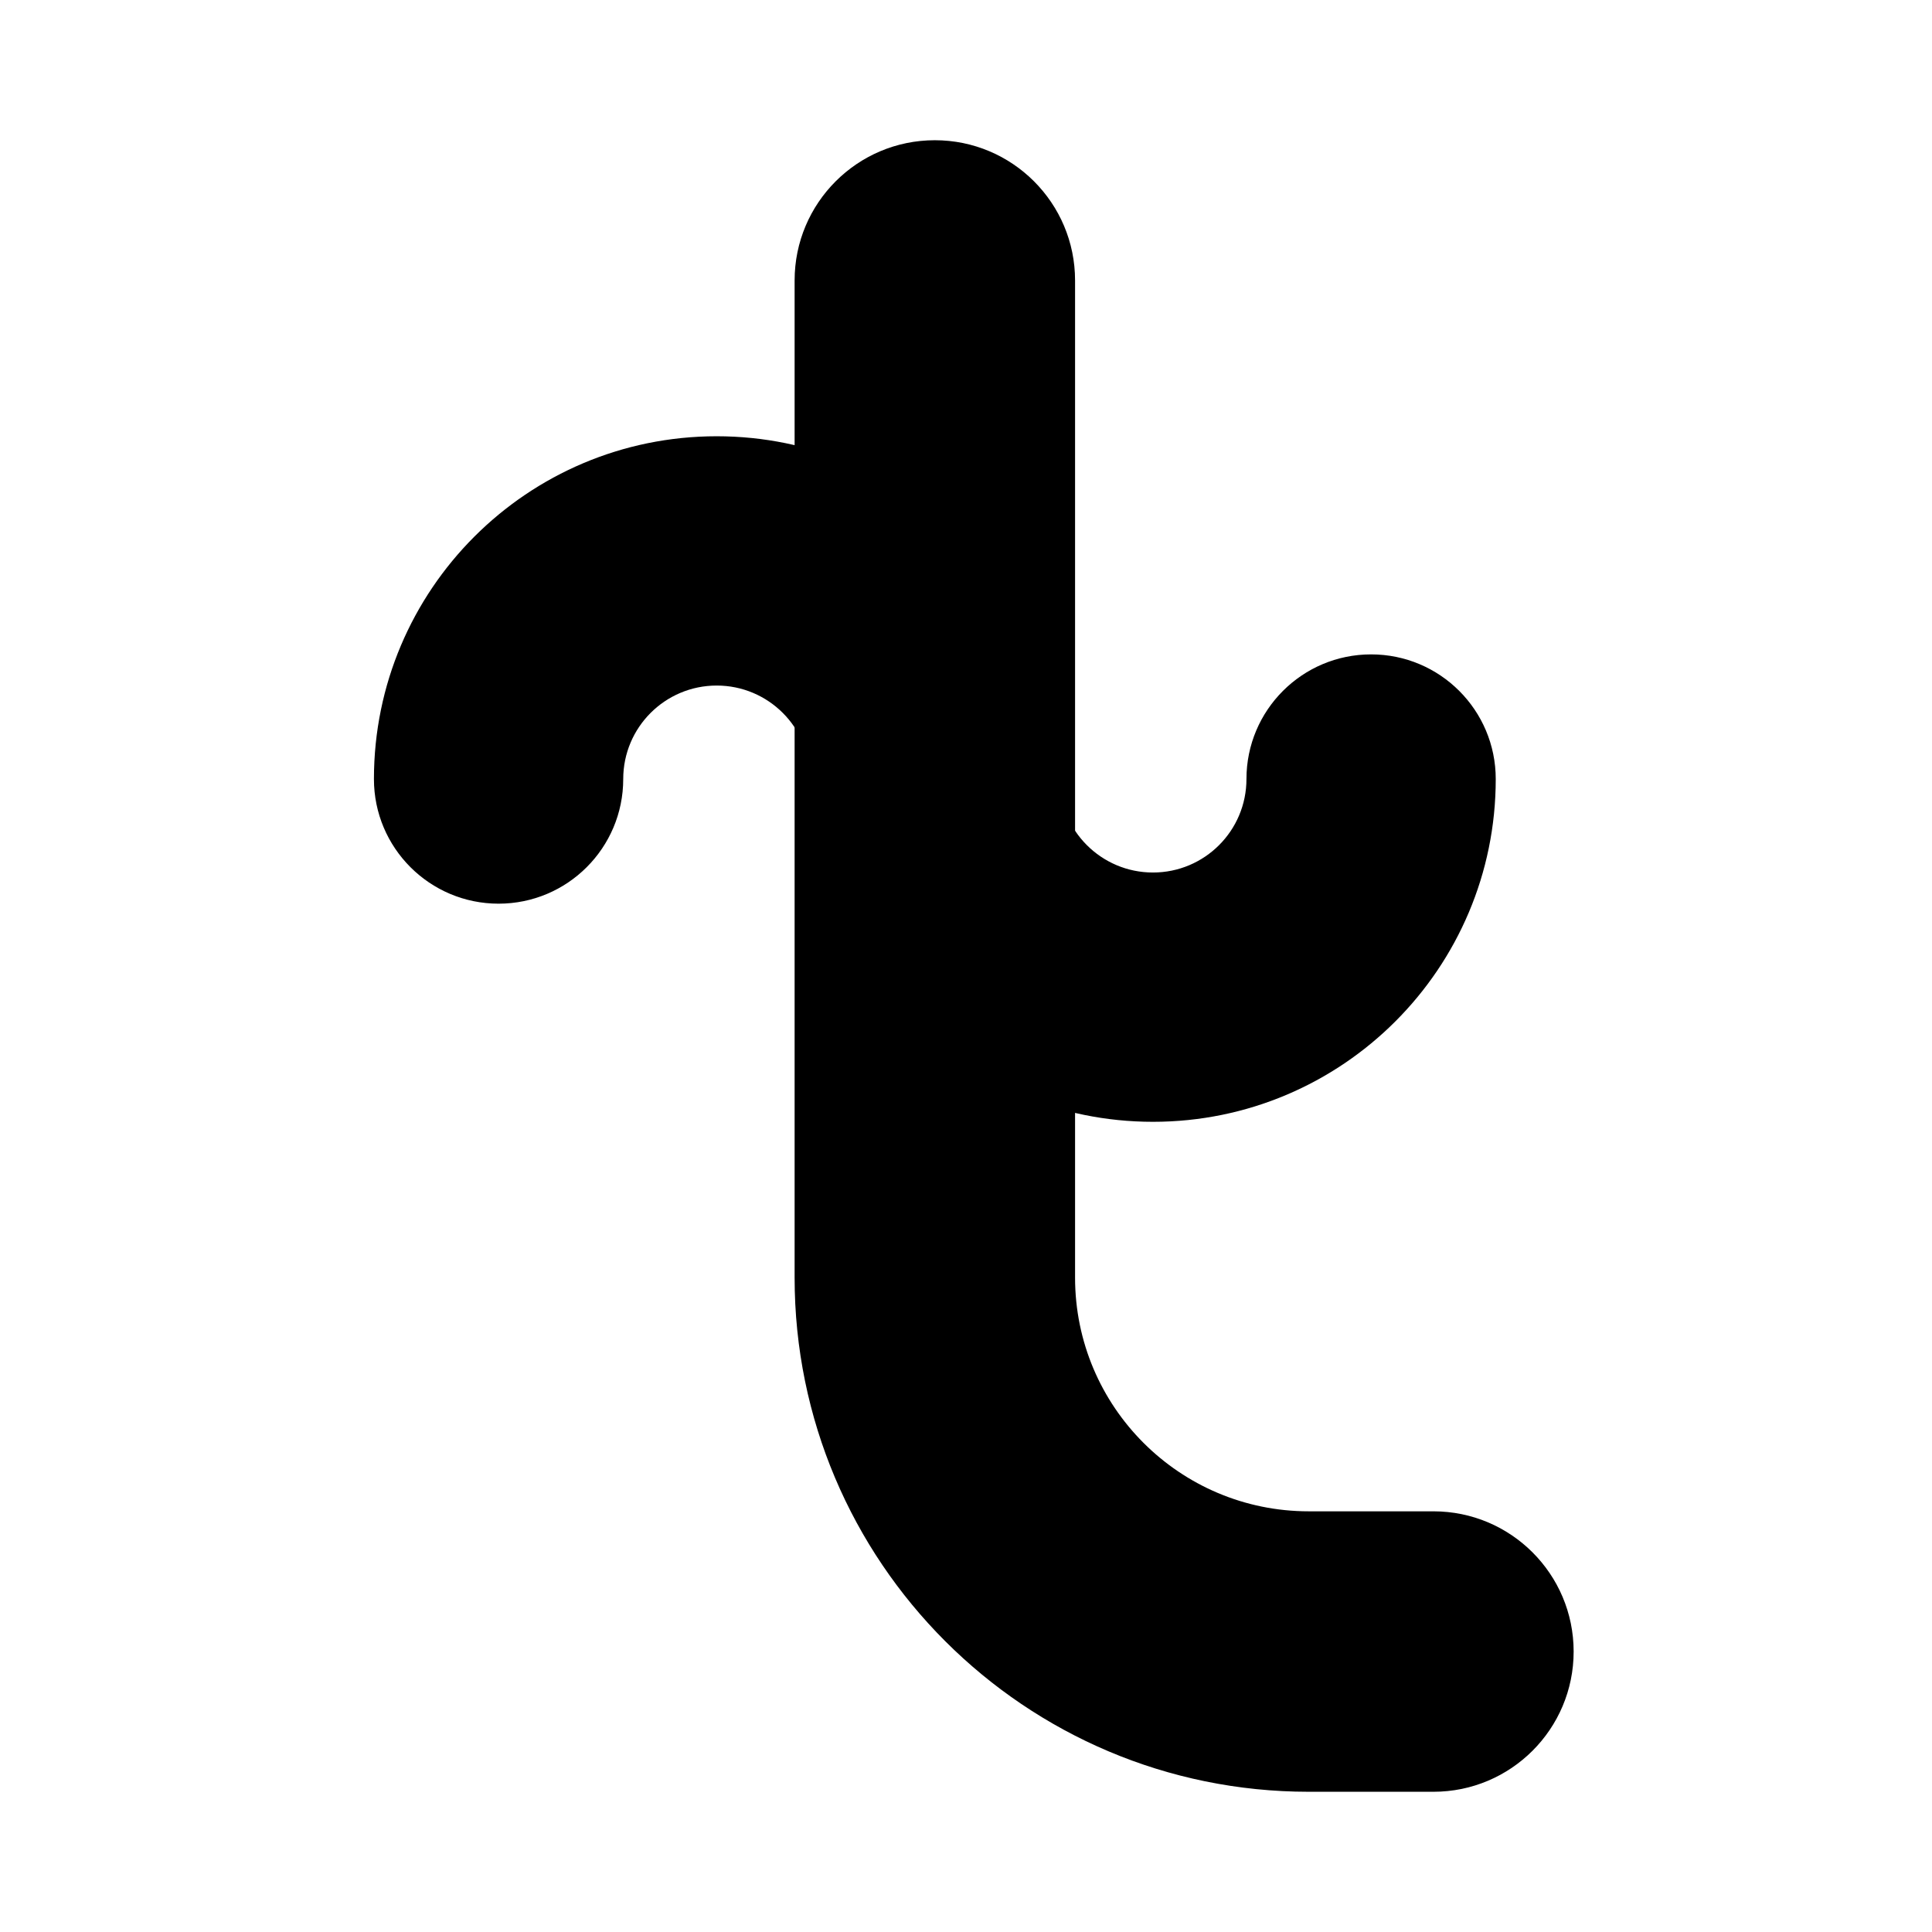
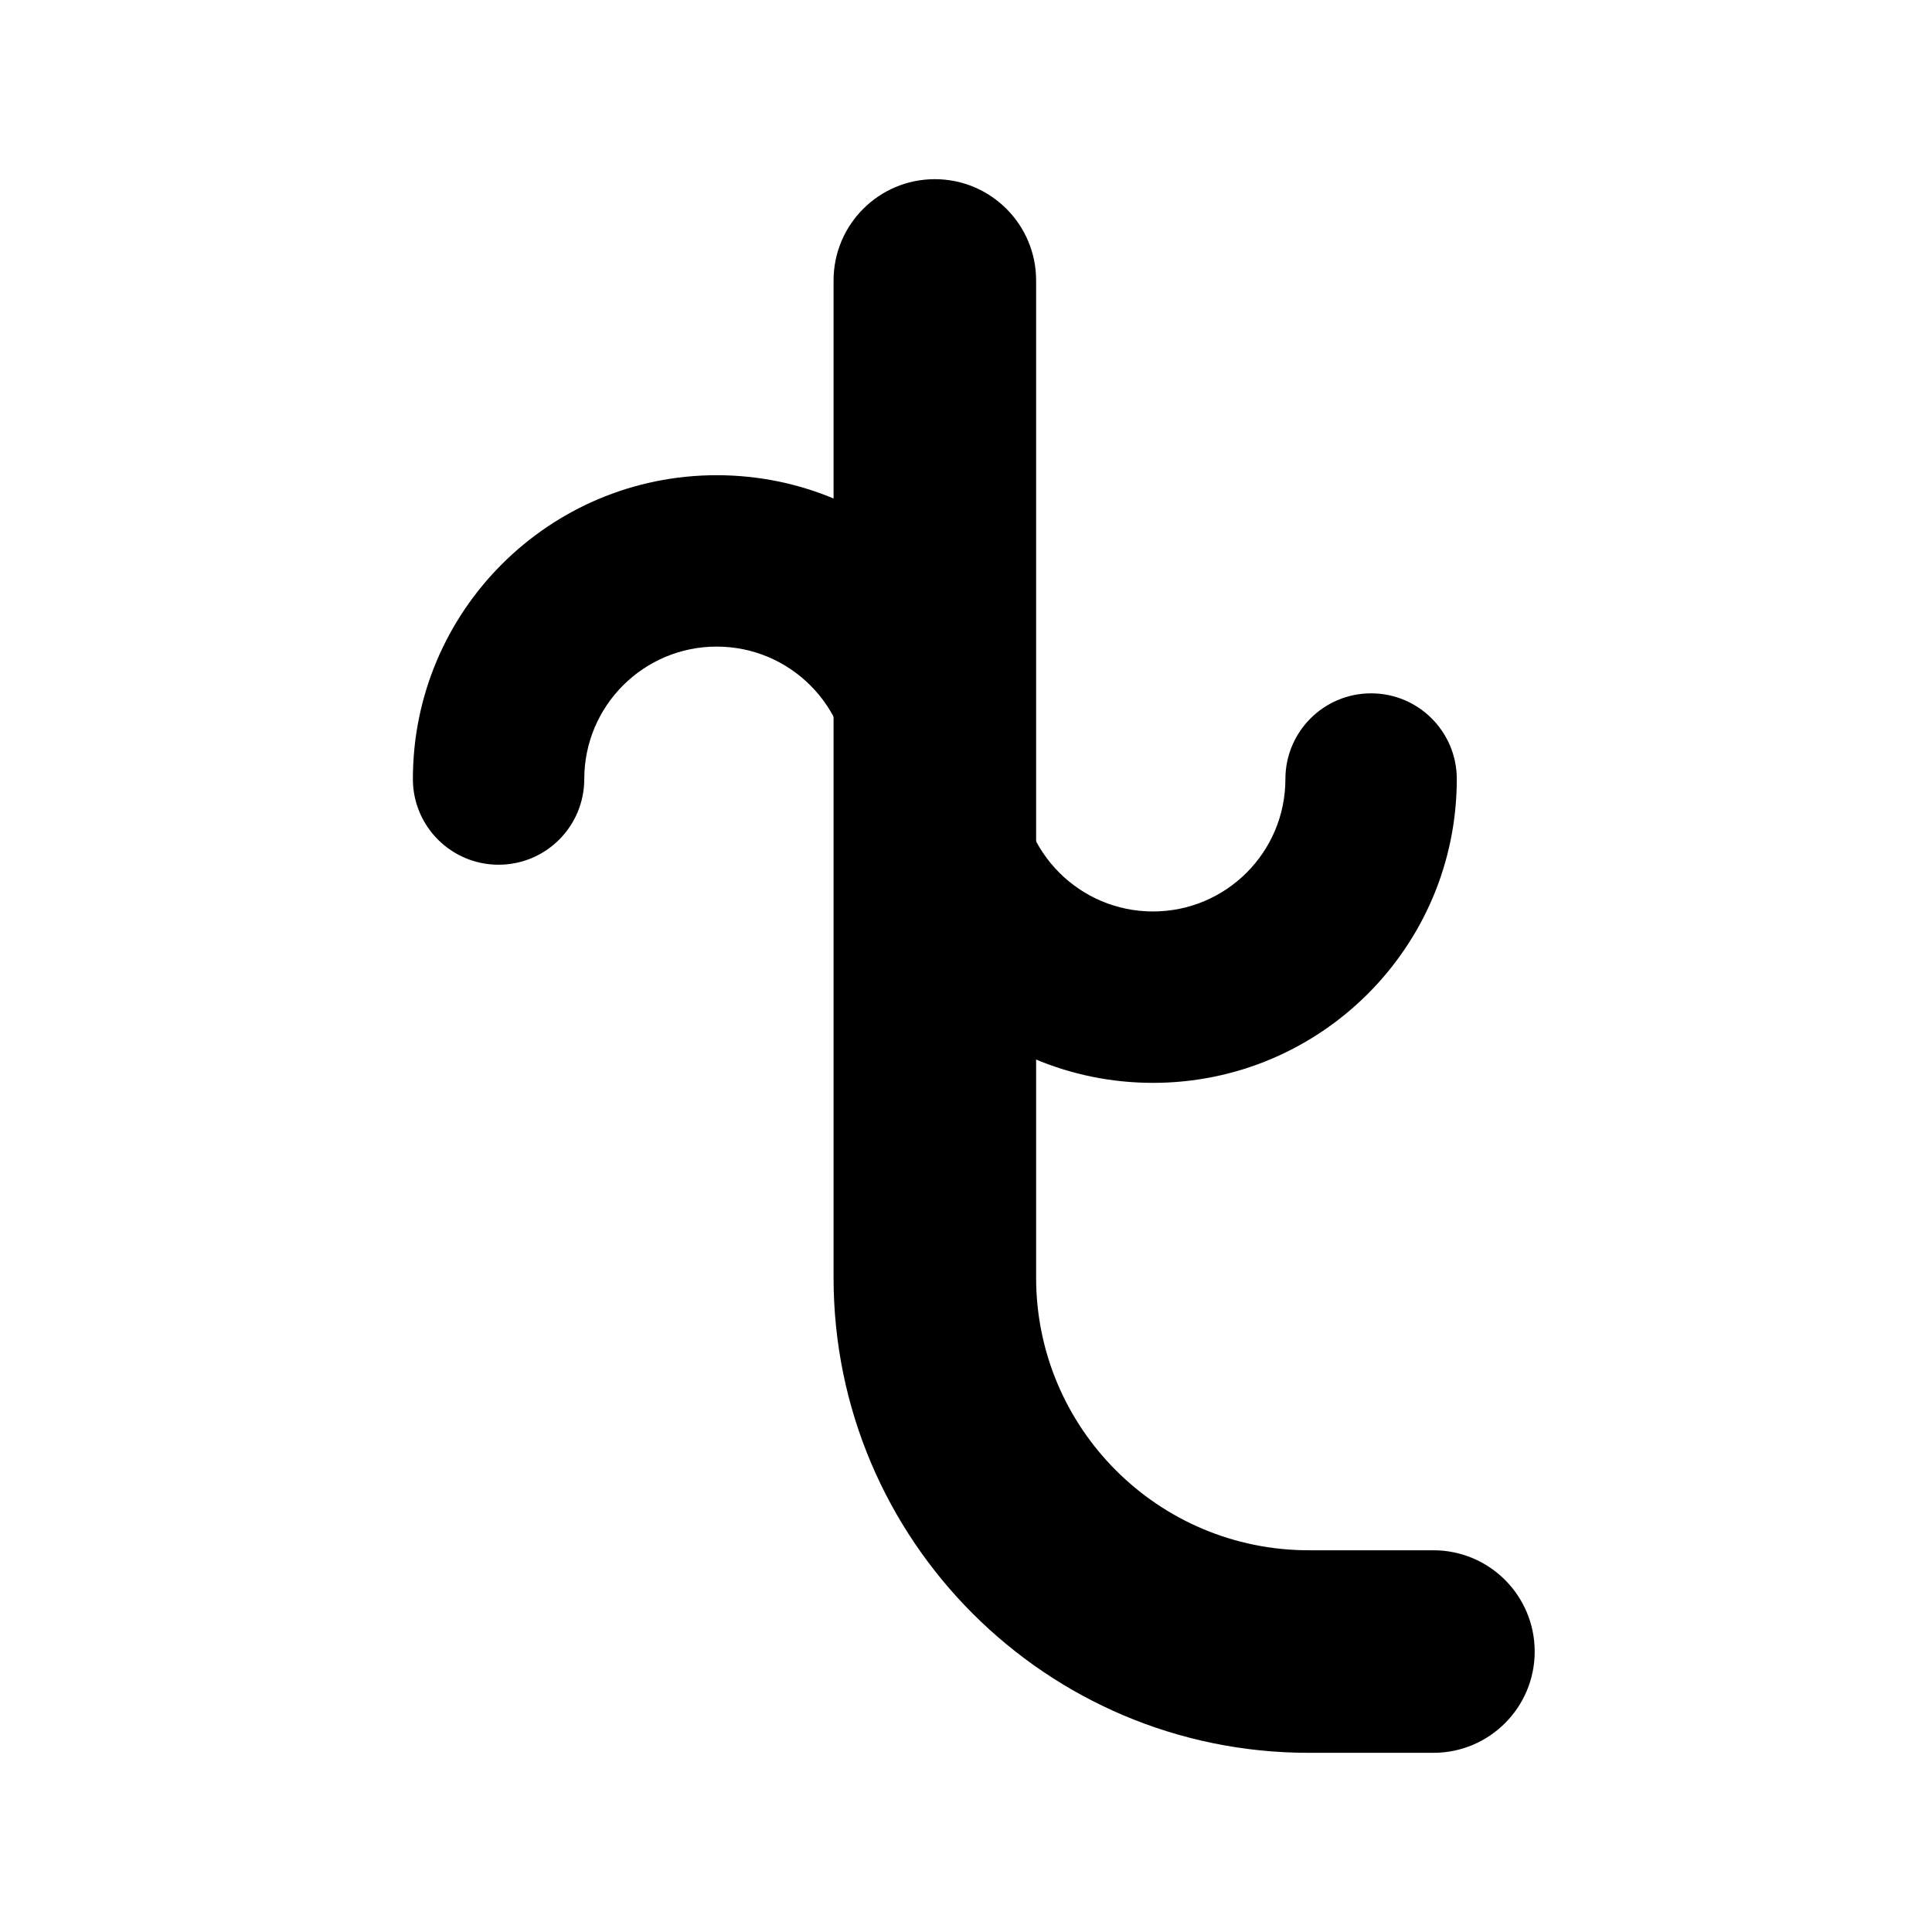
<svg xmlns="http://www.w3.org/2000/svg" viewBox="4 0 248 248">
  <g fill="#000">
-     <path d="M106 36V164A66 66 0 0 0 172 230H188A18 18 0 0 0 188 194H172A30 30 0 0 1 142 164V36A18 18 0 0 0 106 36Z" />
-     <path d="M52 100A44 44 0 0 1 140 100A12 12 0 0 0 164 100A16 16 0 0 1 196 100A44 44 0 0 1 108 100A12 12 0 0 0 84 100A16 16 0 0 1 52 100Z" />
+     <path d="M111 36V164A61 61 0 0 0 172 225H188A13 13 0 0 0 188 199H172A35 35 0 0 1 137 164V36A13 13 0 0 0 111 36Z" />
+     <path d="M57 100A39 39 0 0 1 135 100A17 17 0 0 0 169 100A11 11 0 0 1 191 100A39 39 0 0 1 113 100A17 17 0 0 0 79 100A11 11 0 0 1 57 100Z" />
  </g>
</svg>
